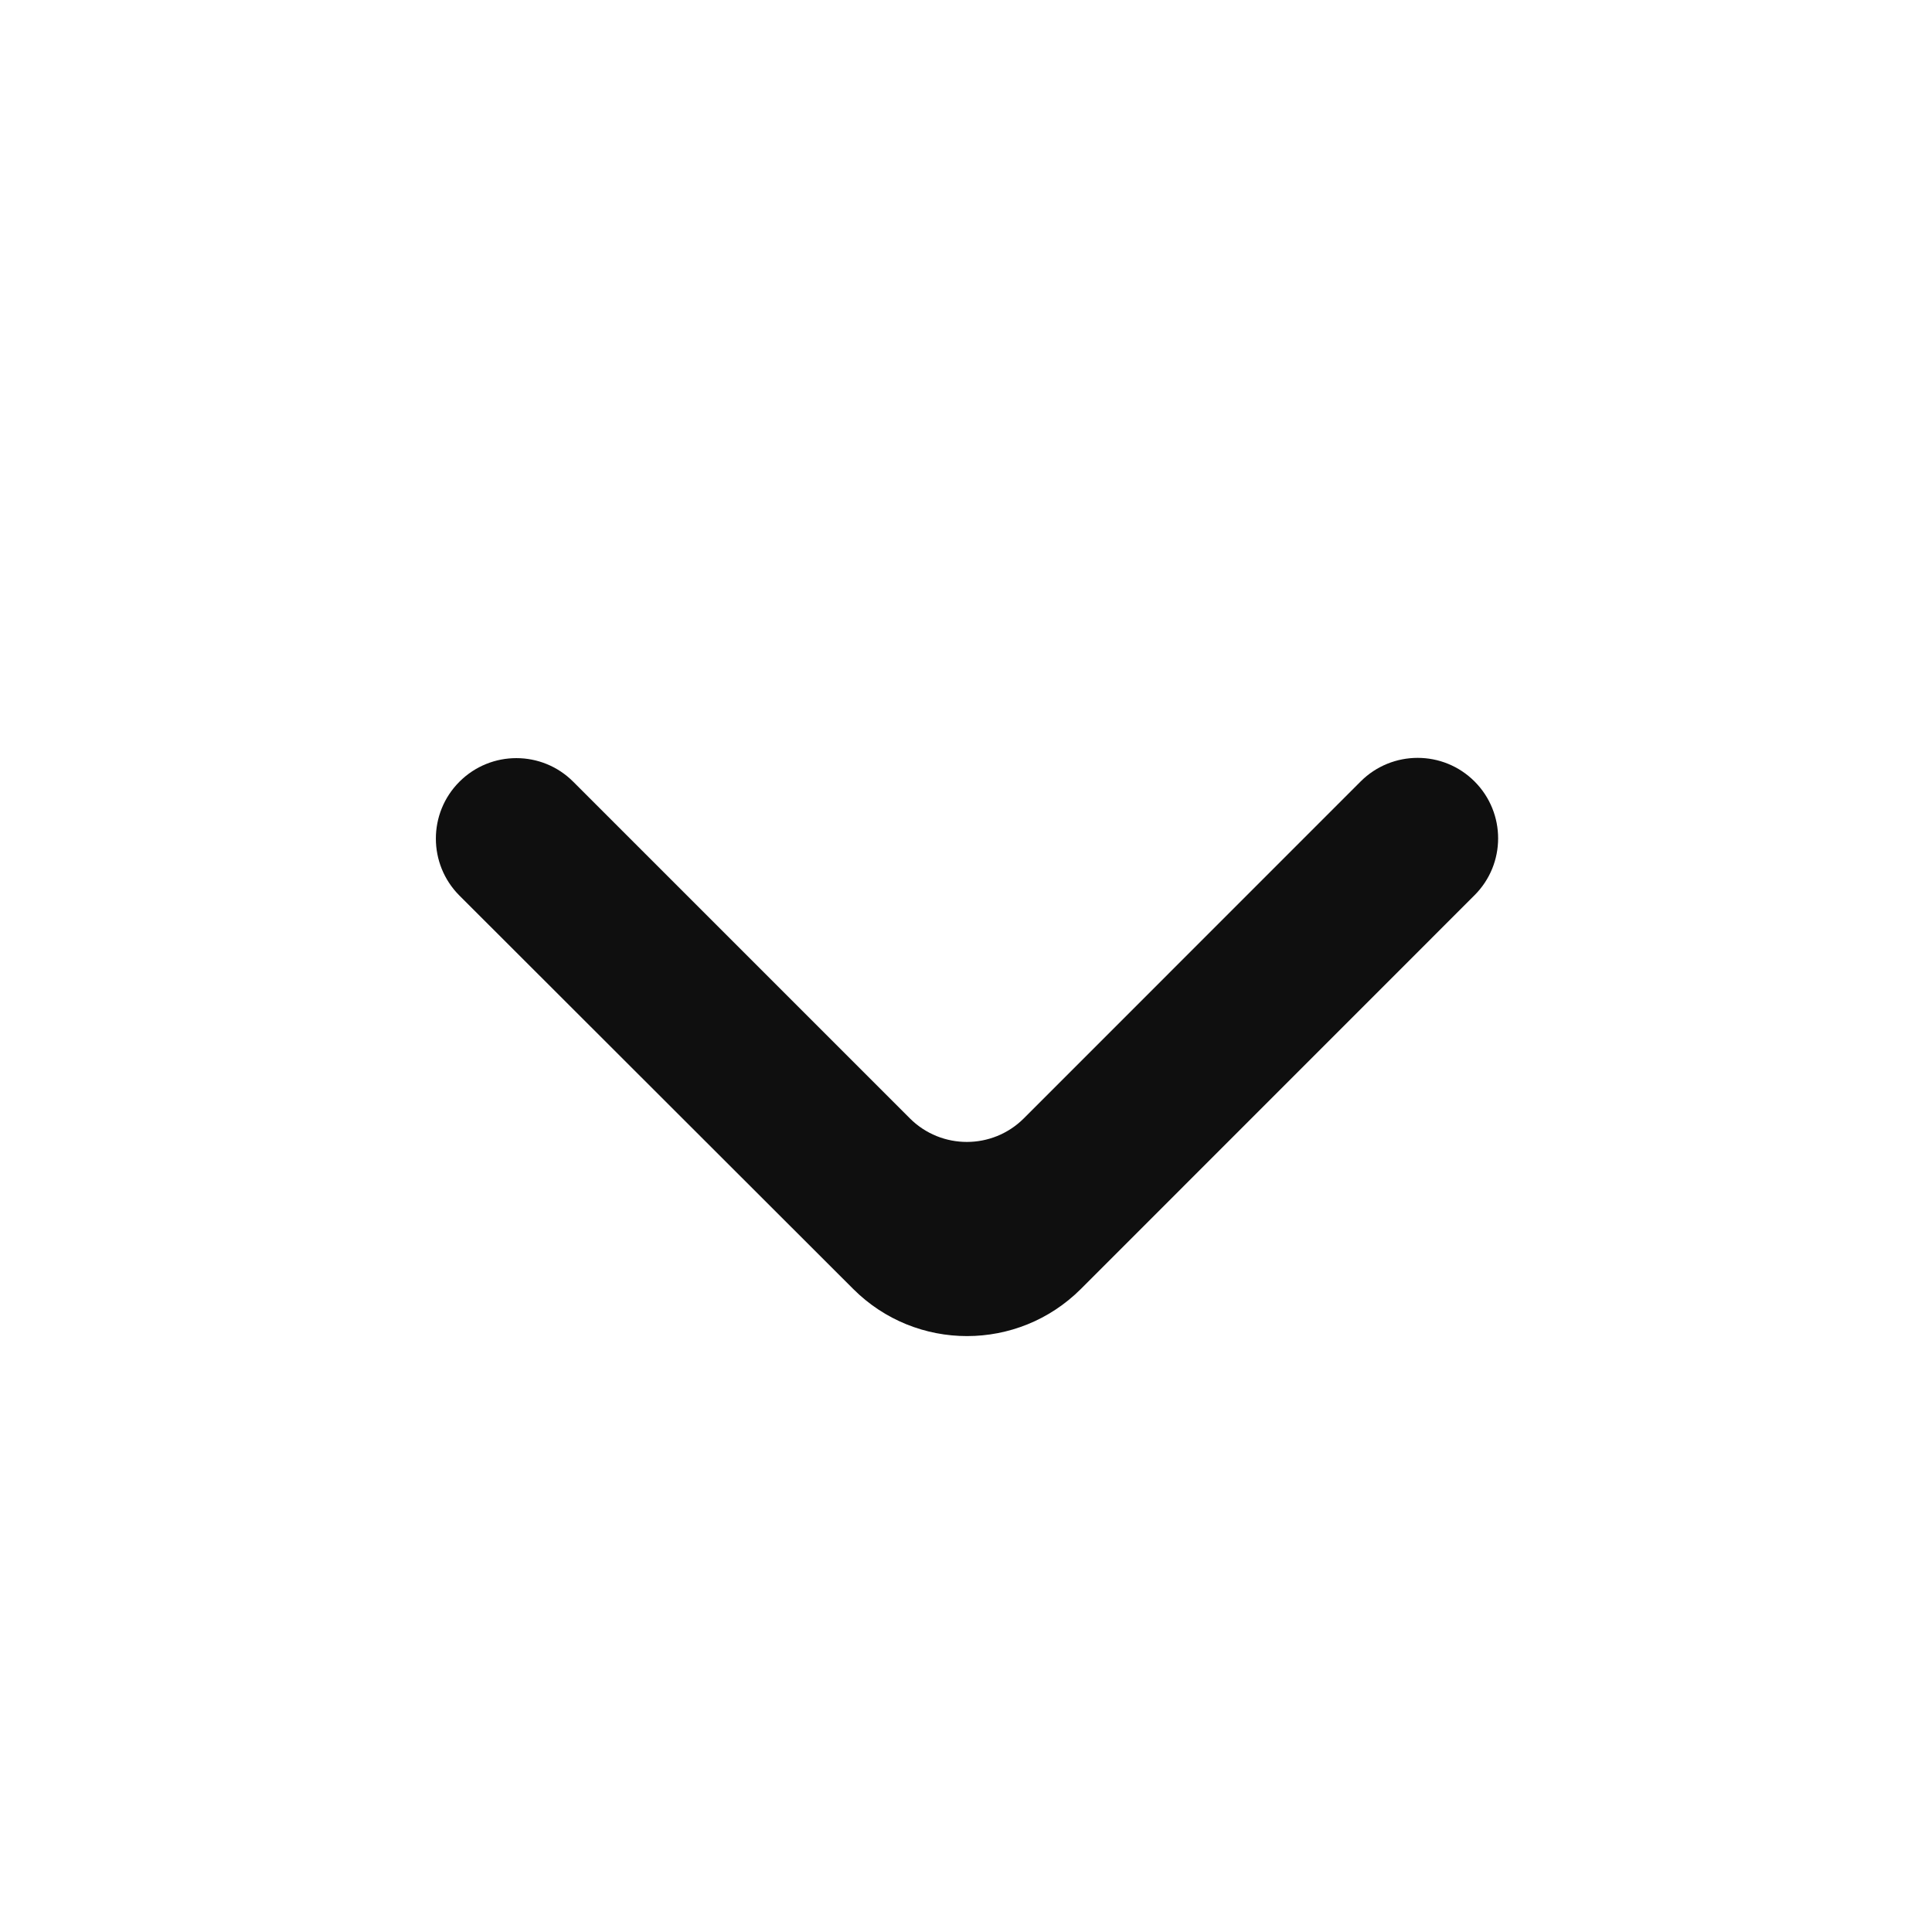
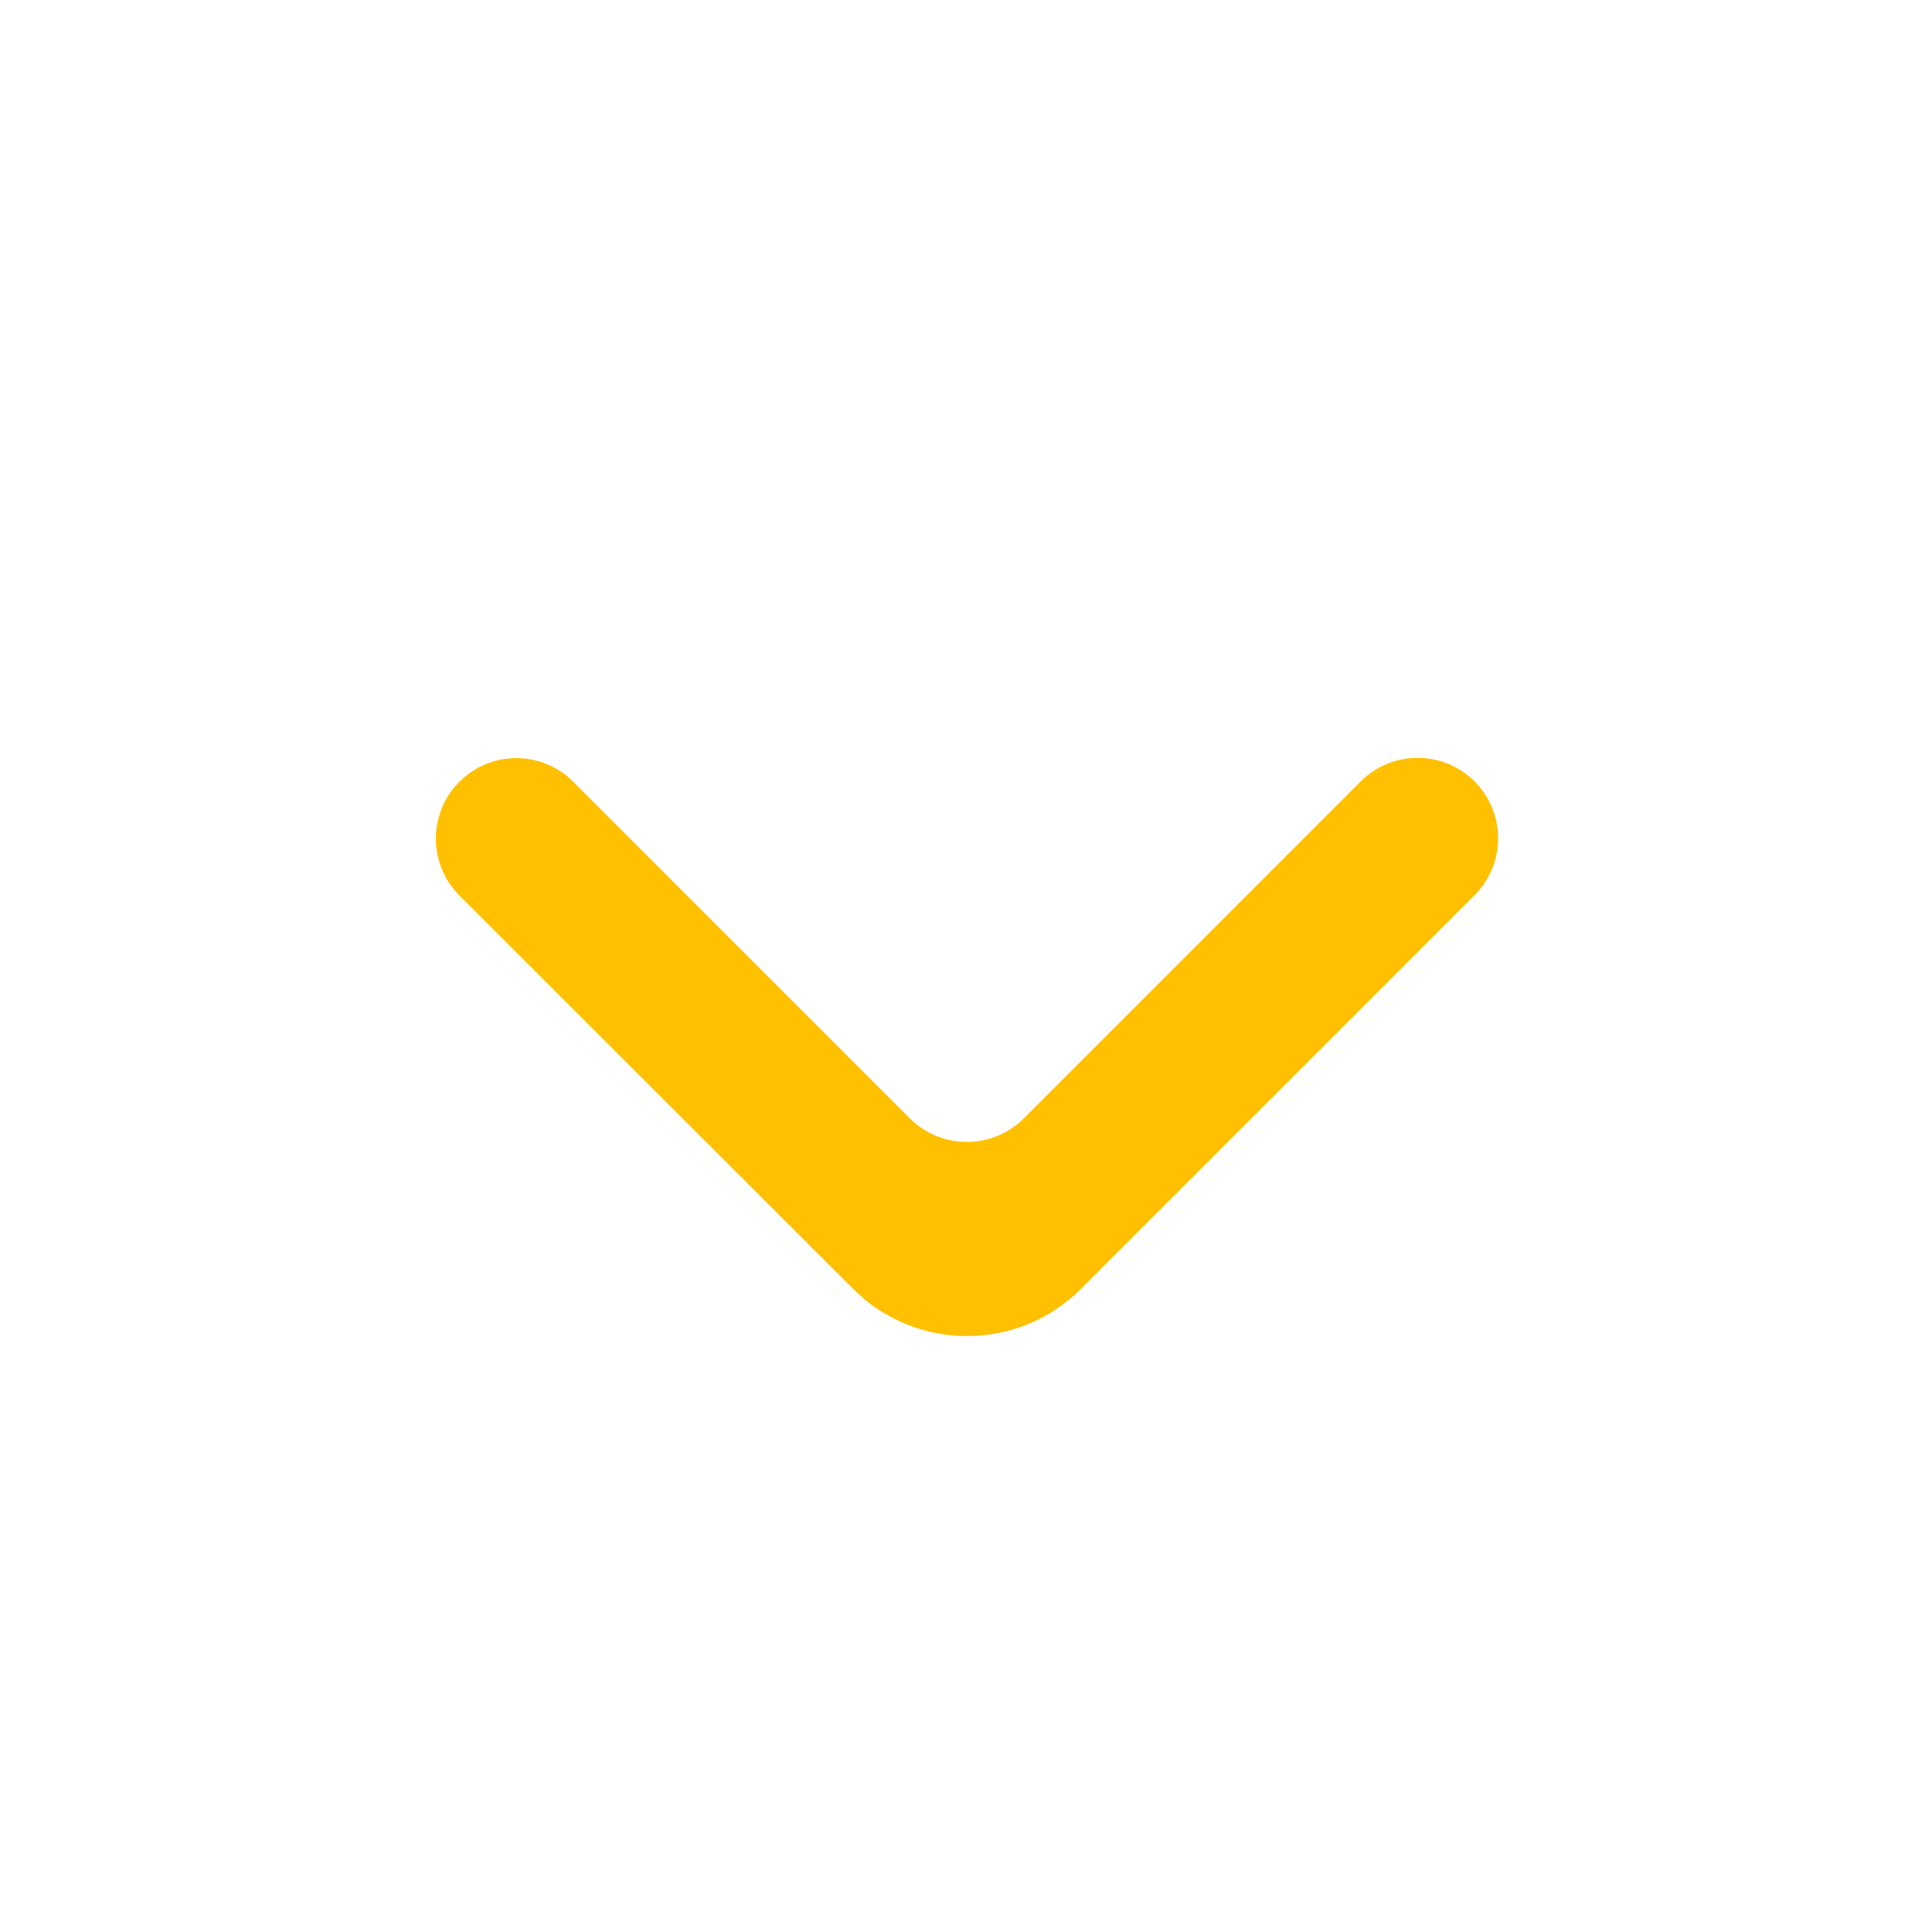
<svg xmlns="http://www.w3.org/2000/svg" width="800px" height="800px" viewBox="0 0 24 24" fill="none">
-   <path d="M5.707 9.711C5.317 10.101 5.317 10.734 5.707 11.125L10.599 16.012C11.38 16.793 12.646 16.792 13.427 16.012L18.317 11.121C18.708 10.731 18.708 10.098 18.317 9.707C17.927 9.317 17.294 9.317 16.903 9.707L12.718 13.893C12.327 14.283 11.694 14.283 11.303 13.893L7.121 9.711C6.731 9.32 6.098 9.32 5.707 9.711Z" fill="#0F0F0F" />
+   <path d="M5.707 9.711C5.317 10.101 5.317 10.734 5.707 11.125L10.599 16.012C11.38 16.793 12.646 16.792 13.427 16.012L18.317 11.121C18.708 10.731 18.708 10.098 18.317 9.707C17.927 9.317 17.294 9.317 16.903 9.707L12.718 13.893C12.327 14.283 11.694 14.283 11.303 13.893L7.121 9.711C6.731 9.32 6.098 9.32 5.707 9.711Z" fill="#ffc000" />
</svg>
